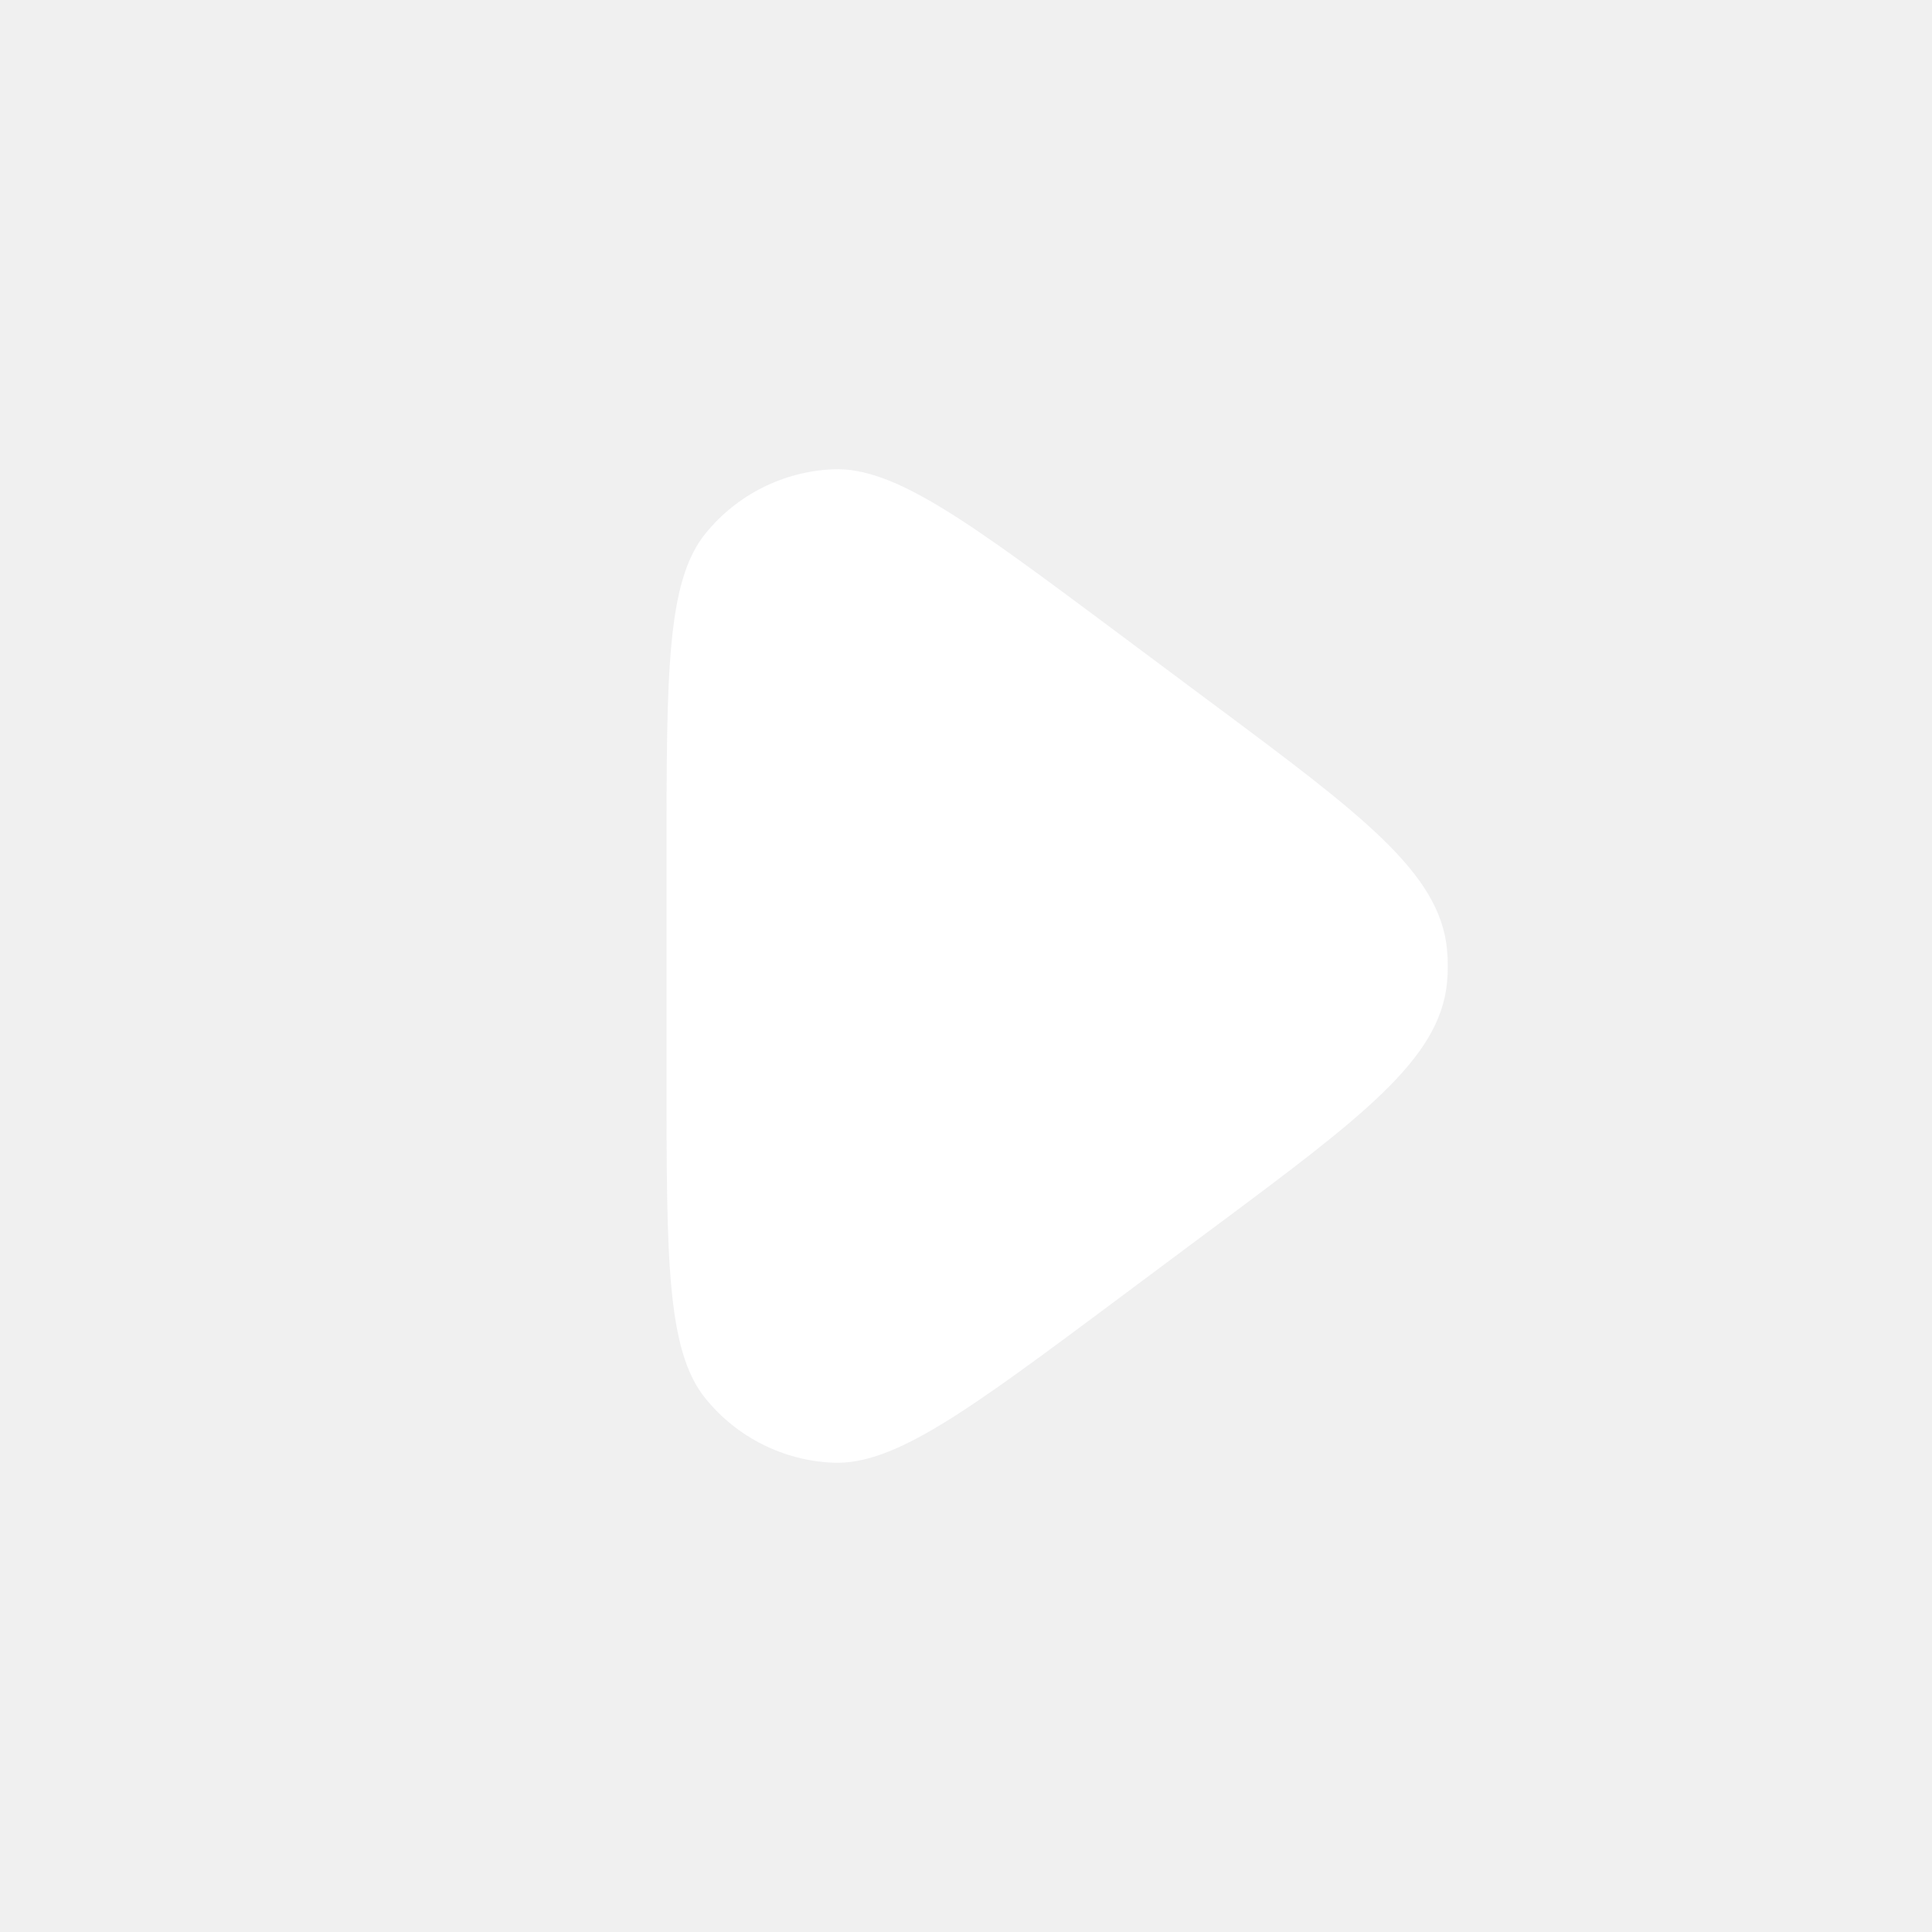
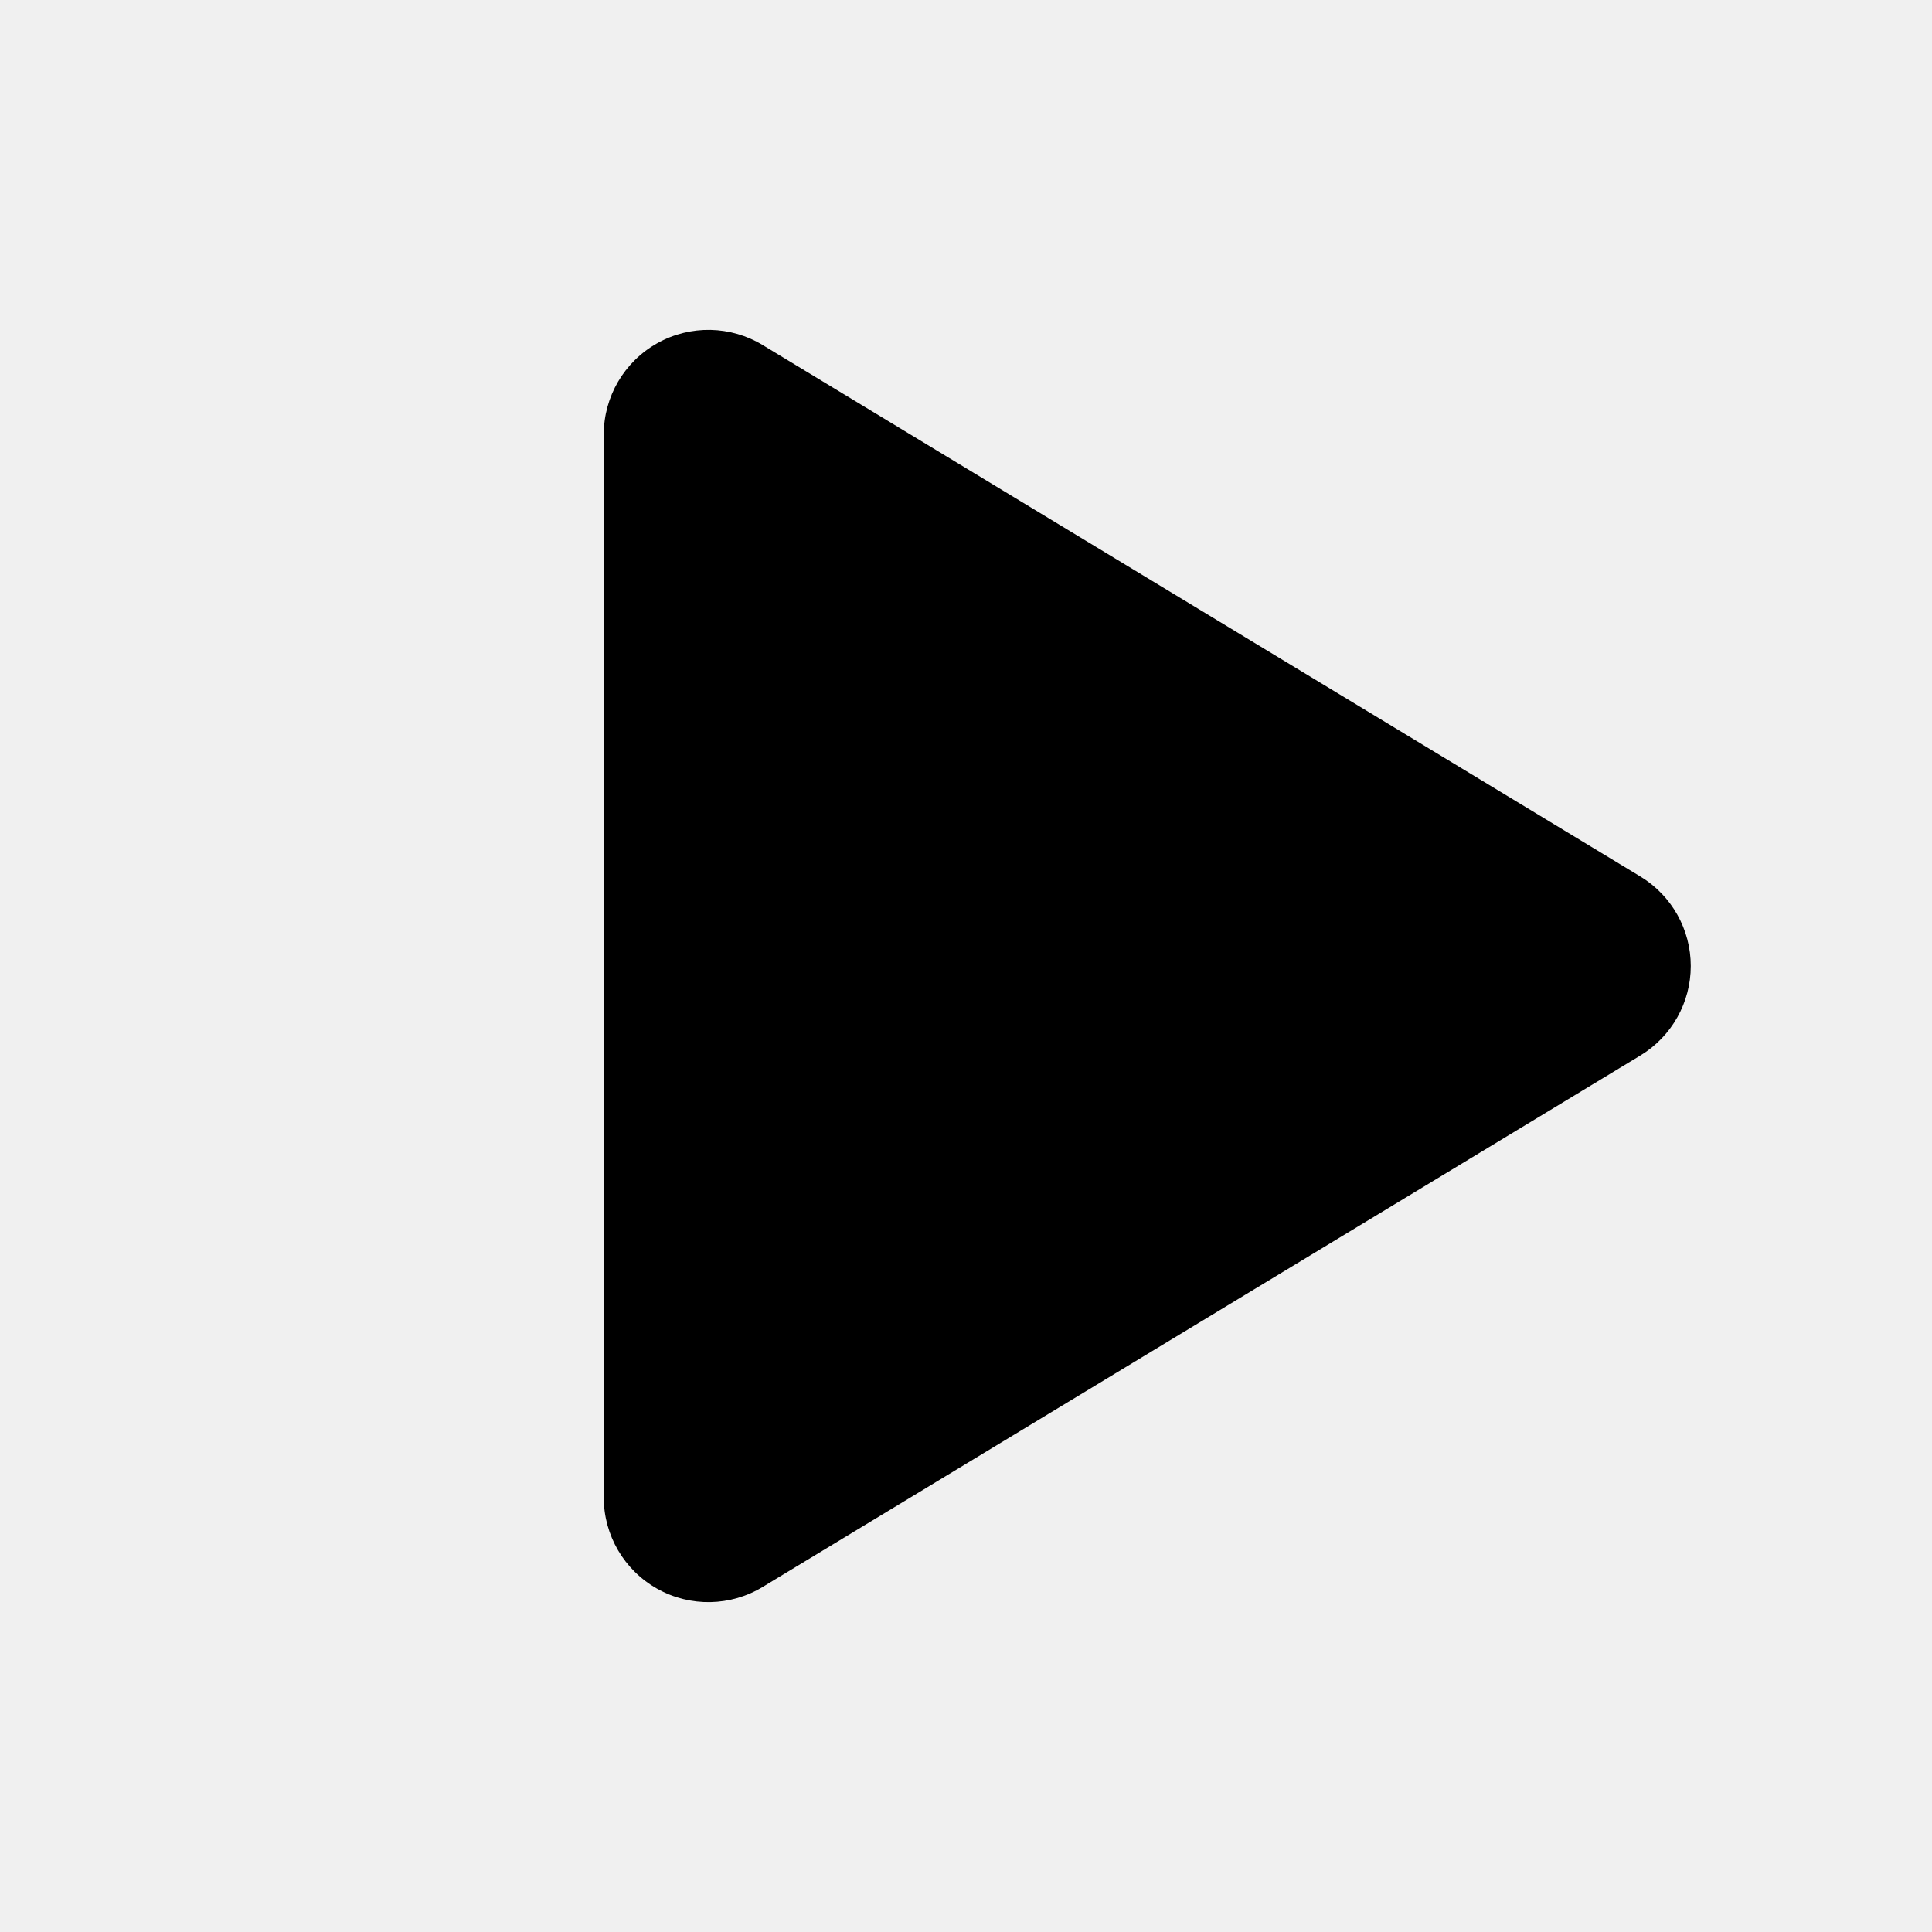
- <svg xmlns="http://www.w3.org/2000/svg" width="10" height="10" viewBox="0 0 10 10" fill="none">
-   <g filter="url(#filter0_i_1204_239)">
-     <path d="M6.259 3.629C7.055 4.221 7.452 4.518 7.49 4.916C7.495 4.972 7.495 5.028 7.49 5.084C7.452 5.482 7.055 5.779 6.259 6.371L5.775 6.732C5.013 7.3 4.631 7.584 4.312 7.571C4.055 7.56 3.814 7.439 3.652 7.239C3.45 6.991 3.45 6.516 3.45 5.565V5V4.435C3.45 3.484 3.45 3.009 3.652 2.761C3.814 2.561 4.055 2.44 4.312 2.429C4.631 2.416 5.013 2.7 5.775 3.268L6.259 3.629Z" fill="white" />
-   </g>
-   <defs>
-     <filter id="filter0_i_1204_239" x="0" y="0" width="10" height="10" filterUnits="userSpaceOnUse" color-interpolation-filters="sRGB">
-       <feFlood flood-opacity="0" result="BackgroundImageFix" />
-       <feBlend mode="normal" in="SourceGraphic" in2="BackgroundImageFix" result="shape" />
-       <feColorMatrix in="SourceAlpha" type="matrix" values="0 0 0 0 0 0 0 0 0 0 0 0 0 0 0 0 0 0 127 0" result="hardAlpha" />
-       <feOffset />
-       <feGaussianBlur stdDeviation="1" />
-       <feComposite in2="hardAlpha" operator="arithmetic" k2="-1" k3="1" />
-       <feColorMatrix type="matrix" values="0 0 0 0 0.942 0 0 0 0 0.94 0 0 0 0 1 0 0 0 0.1 0" />
-       <feBlend mode="hard-light" in2="shape" result="effect1_innerShadow_1204_239" />
-     </filter>
-   </defs>
+ <svg width="12" height="12" viewBox="0 0 24 24" fill="currentColor" aria-hidden="true">
+   <path d="M7.5 5.4v13.2a1.3 1.3 0 0 0 1.98 1.11l10.9-6.6a1.3 1.3 0 0 0 0-2.22l-10.9-6.6A1.3 1.3 0 0 0 7.5 5.4z" />
</svg>
